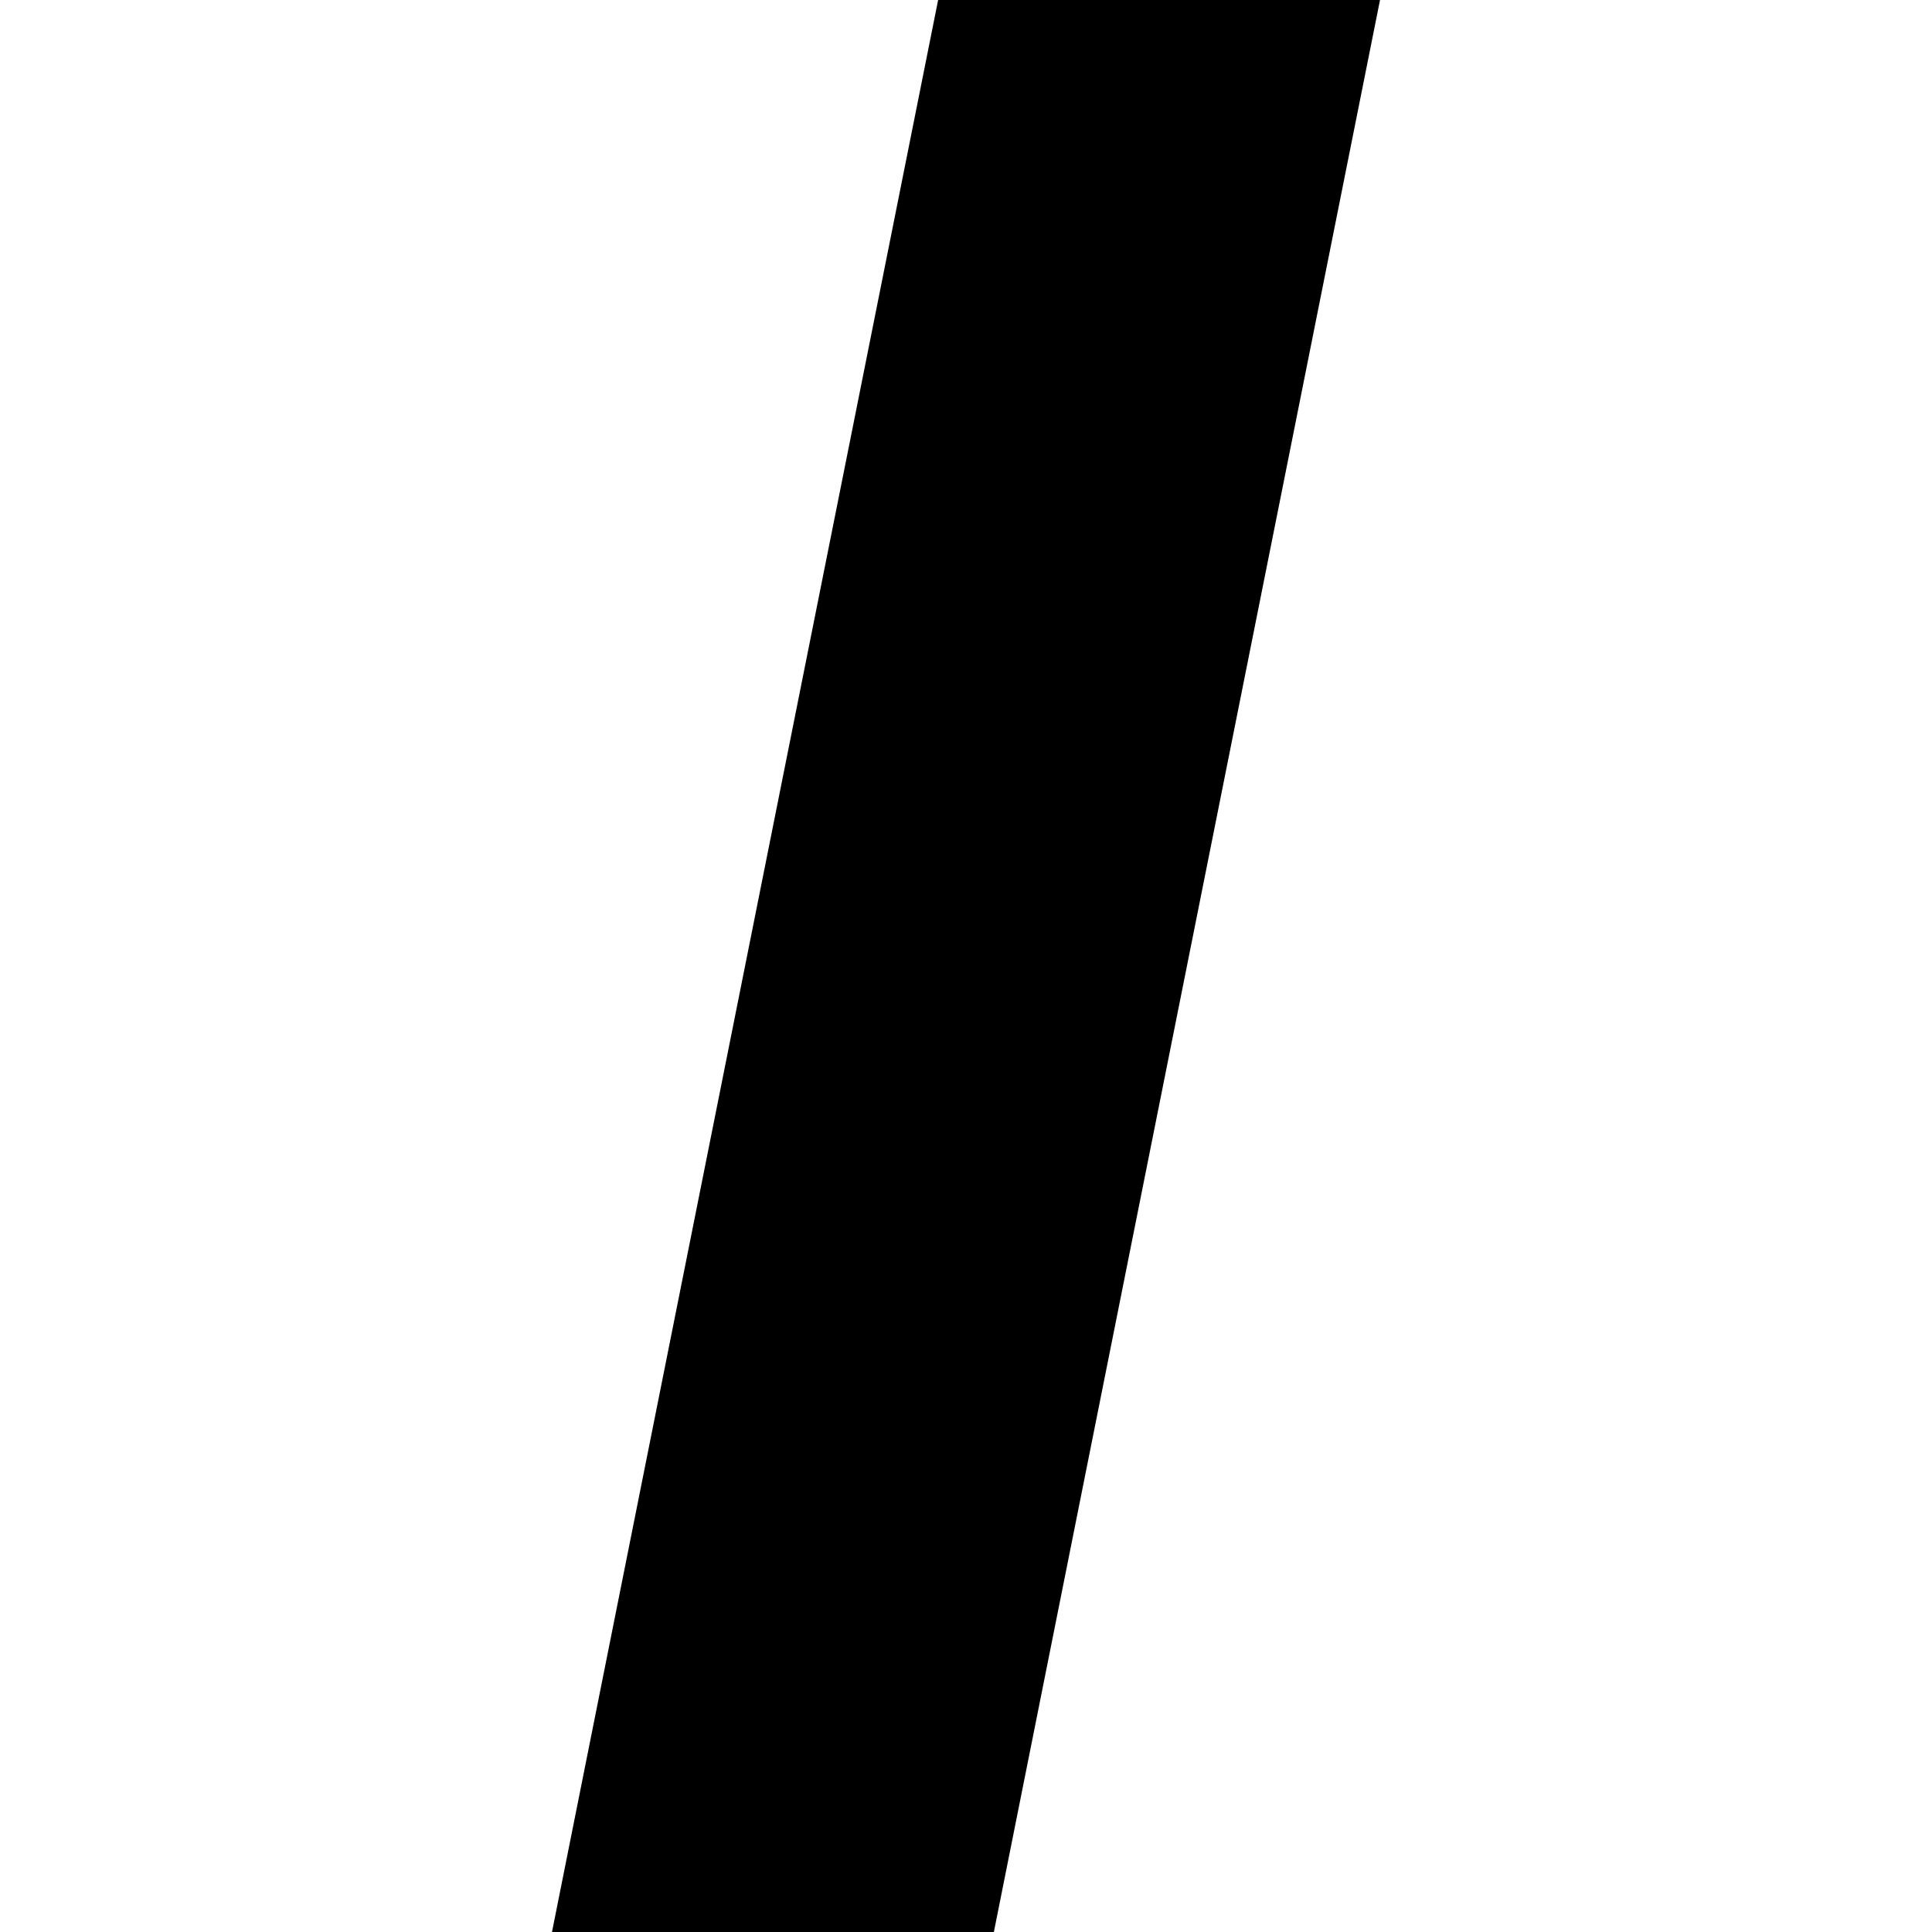
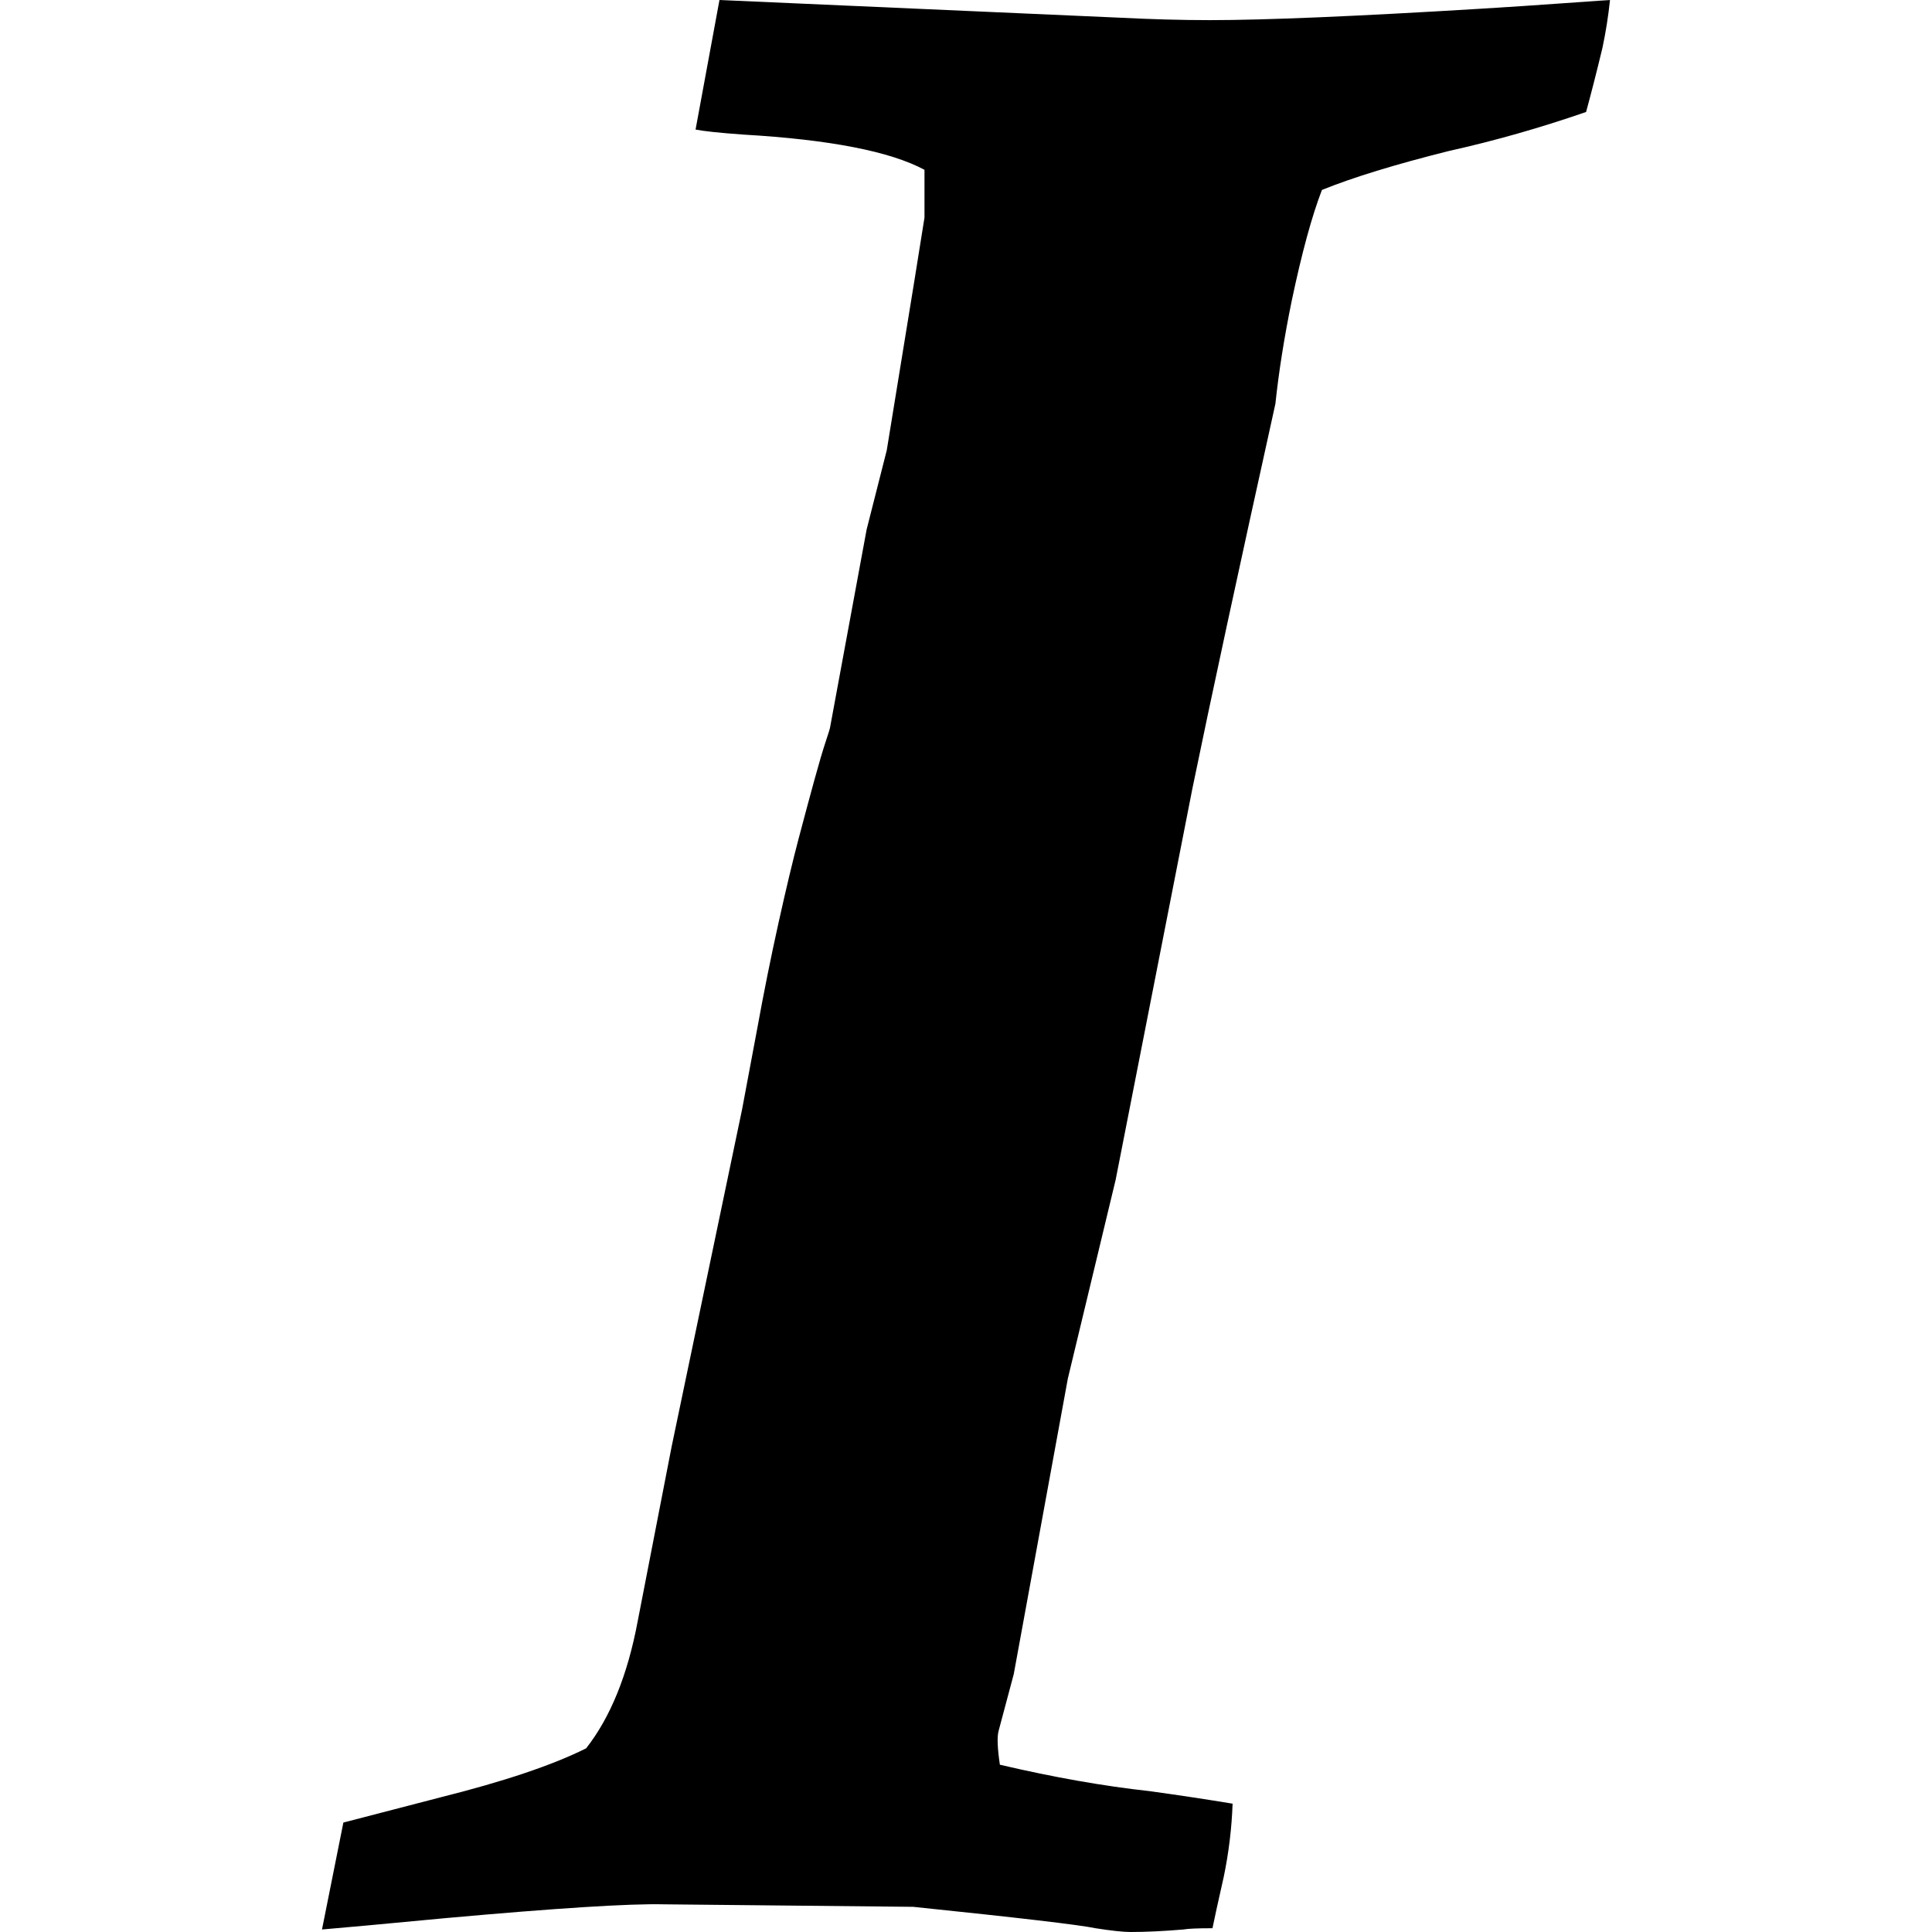
- <svg xmlns="http://www.w3.org/2000/svg" version="1.1" viewBox="0 0 181.5 181.5" enable-background="new 0 0 181.5 181.5">
+ <svg xmlns="http://www.w3.org/2000/svg" version="1.1" x="0px" y="0px" viewBox="0 0 438.543 438.543" xml:space="preserve">
  <g>
-     <path d="M93.368,181.5H51.856L88.132,0h41.512L93.368,181.5z" />
+     <path d="M355.172,0.715c-6.659,0.478-13.134,0.909-19.417,1.287c-28.171,1.709-48.54,2.568-61.099,2.568   c-6.472,0-13.422-0.193-20.842-0.571L163.312,0l-5.426,29.408c1.902,0.378,5.52,0.762,10.85,1.143   c19.602,1.138,33.308,3.806,41.112,7.993v10.85l-2.284,14.272l-6.28,38.544l-4.57,17.988l-8.28,44.824c0,0.193-0.334,1.288-1,3.287   c-0.666,1.997-1.524,4.899-2.568,8.705c-1.049,3.809-2.236,8.235-3.571,13.278c-1.335,5.042-2.856,11.421-4.57,19.13   c-1.713,7.707-3.332,15.751-4.853,24.124l-3.428,18.274l-15.986,76.517l-7.71,39.677c-2.285,12.189-6.184,21.802-11.704,28.838   c-7.614,3.81-18.654,7.519-33.12,11.14c-13.894,3.613-21.221,5.517-21.982,5.708l-4.853,24.273   c4.565-0.38,13.891-1.235,27.978-2.573c25.315-2.283,41.874-3.33,49.676-3.139l56.532,0.568   c23.979,2.478,37.777,4.093,41.391,4.859c3.617,0.568,6.283,0.855,7.994,0.855c3.429,0,7.423-0.191,11.991-0.571   c0.951-0.188,3.142-0.284,6.567-0.284c0.38-1.902,1.235-5.808,2.569-11.711c1.137-5.52,1.804-11.039,1.999-16.562   c-5.715-0.948-11.991-1.903-18.85-2.848c-10.461-1.143-21.792-3.145-33.975-5.996c-0.564-3.805-0.661-6.375-0.281-7.71l3.43-12.847   l12.278-67.091l10.849-45.111l17.418-88.793c4.183-20.367,10.466-49.484,18.847-87.366c0.763-7.232,1.995-15.037,3.713-23.413   c2.282-10.848,4.571-19.221,6.851-25.125c7.043-2.853,16.659-5.802,28.836-8.848c10.286-2.281,20.655-5.232,31.121-8.848   c1.146-4.188,2.389-9.041,3.716-14.561c0.767-3.619,1.335-7.233,1.711-10.848C365.261,0.003,361.832,0.24,355.172,0.715z" />
  </g>
</svg>
